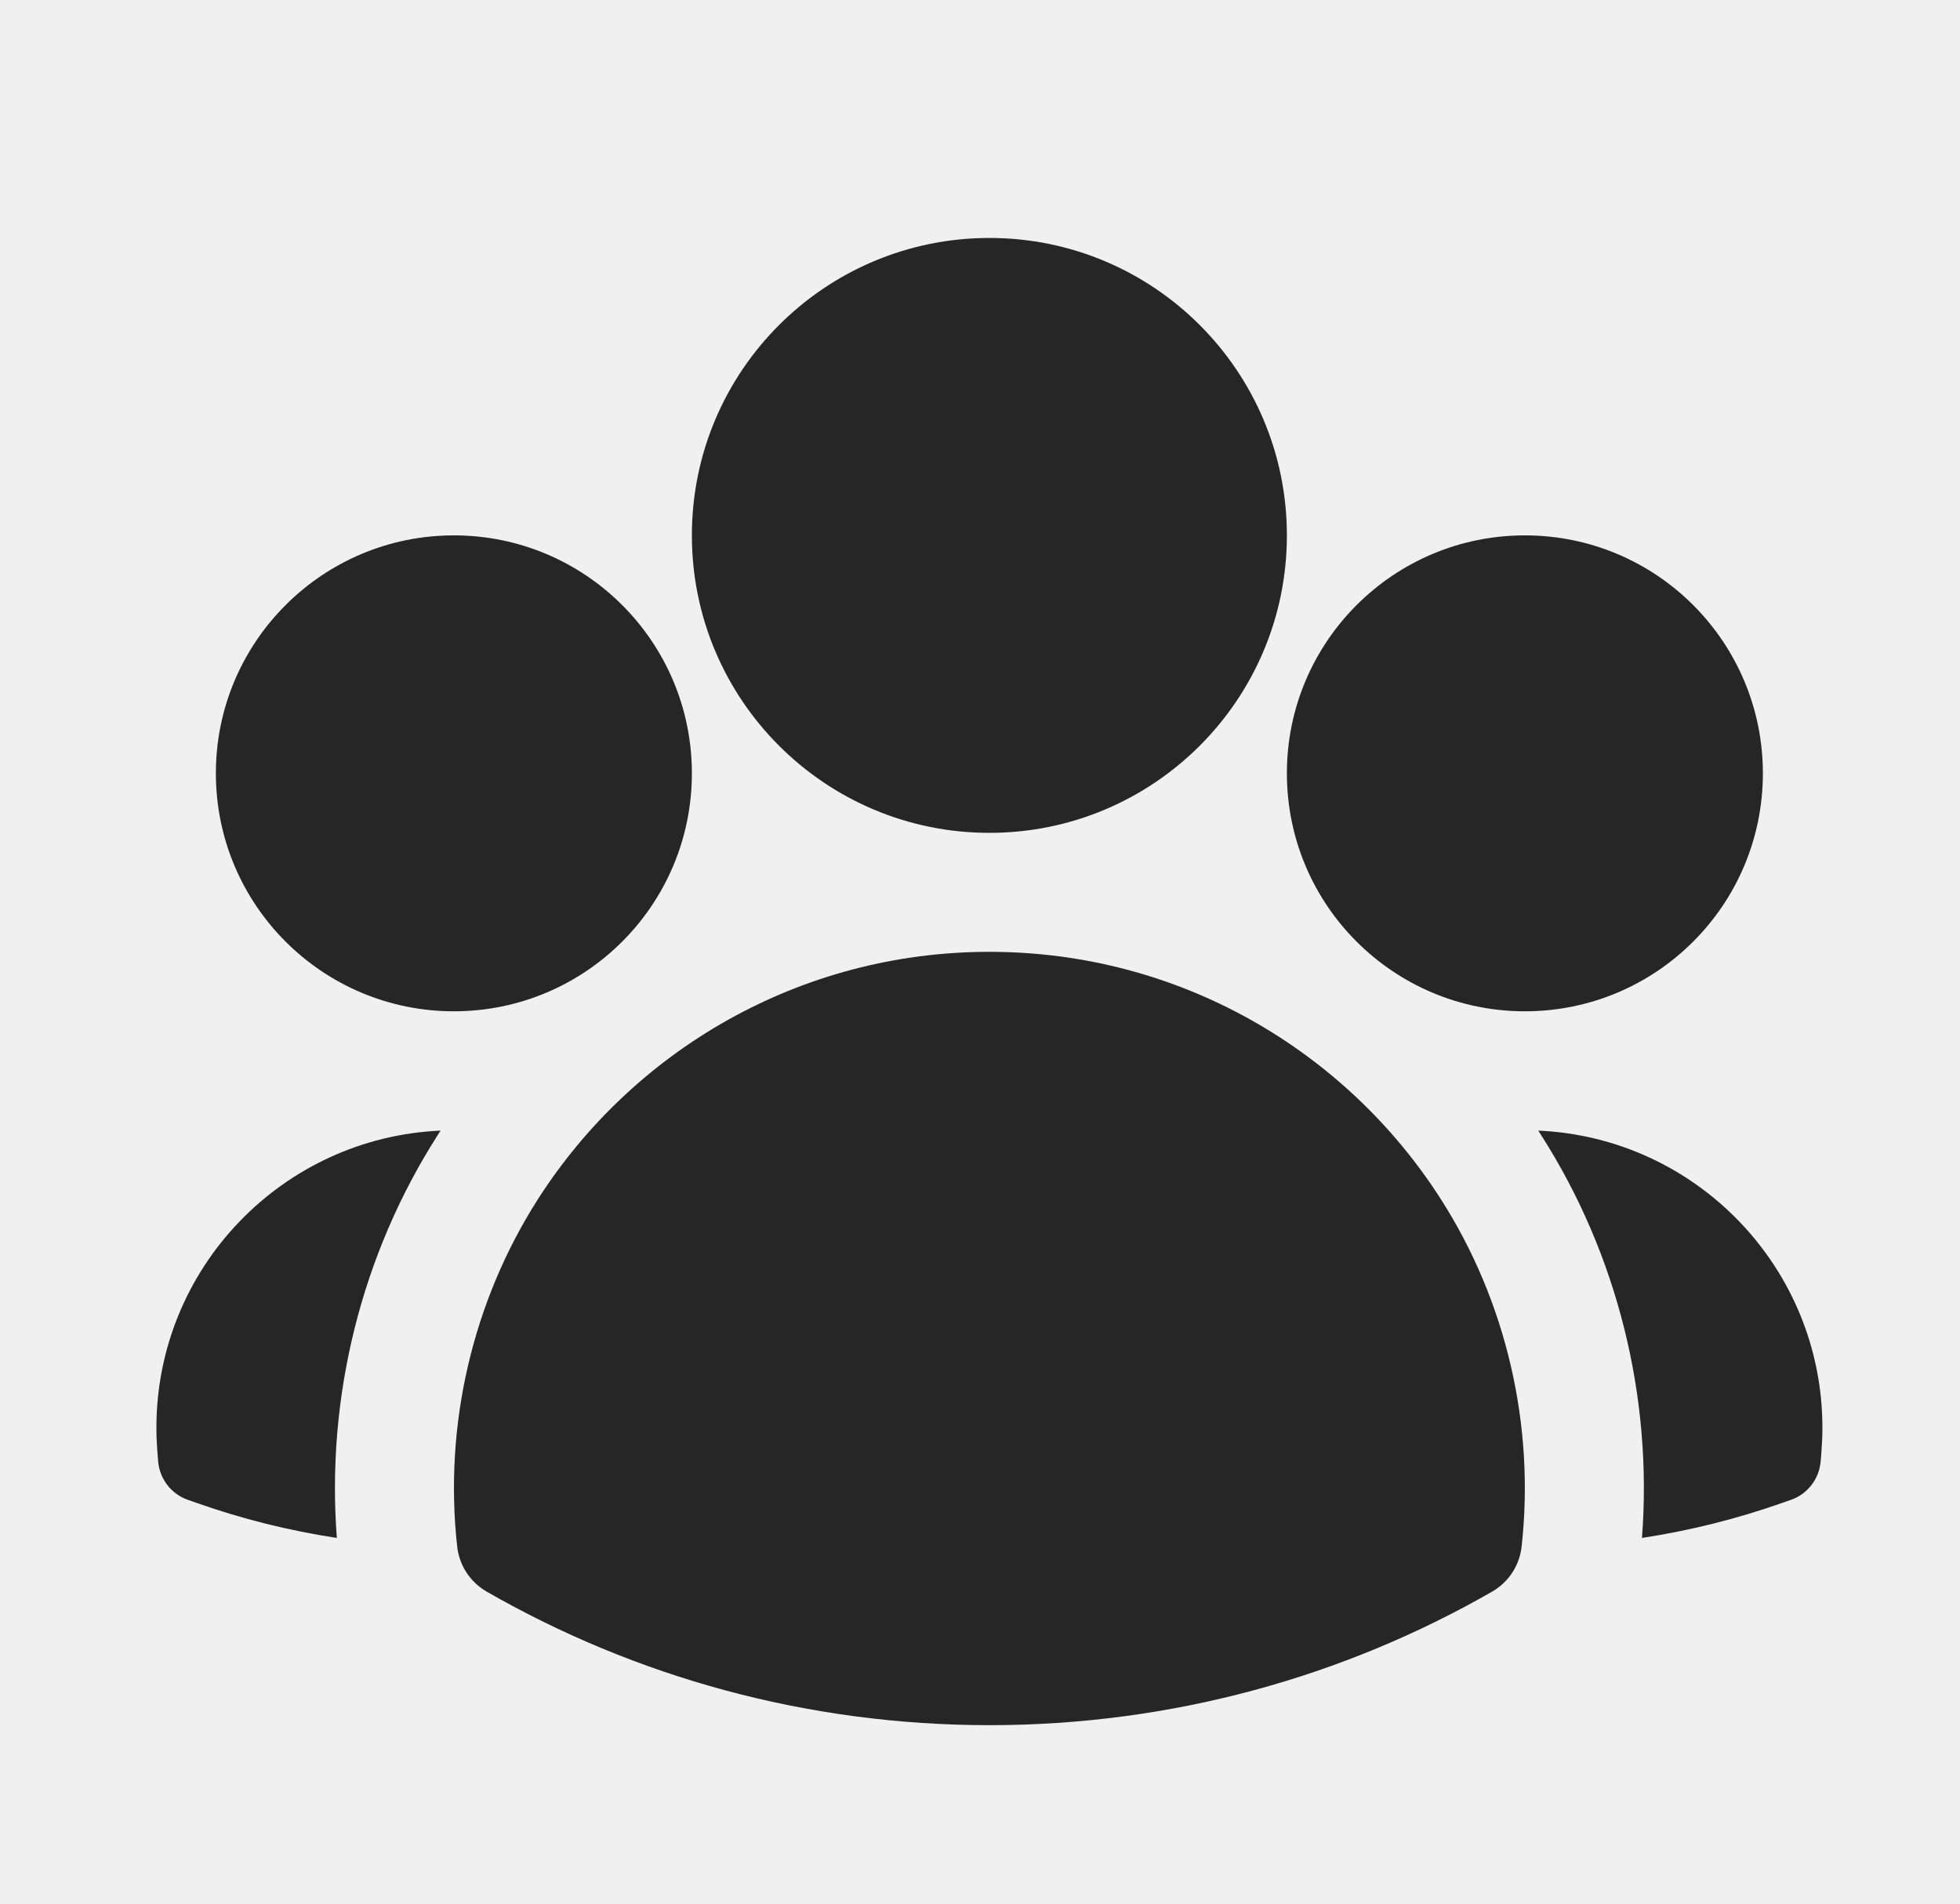
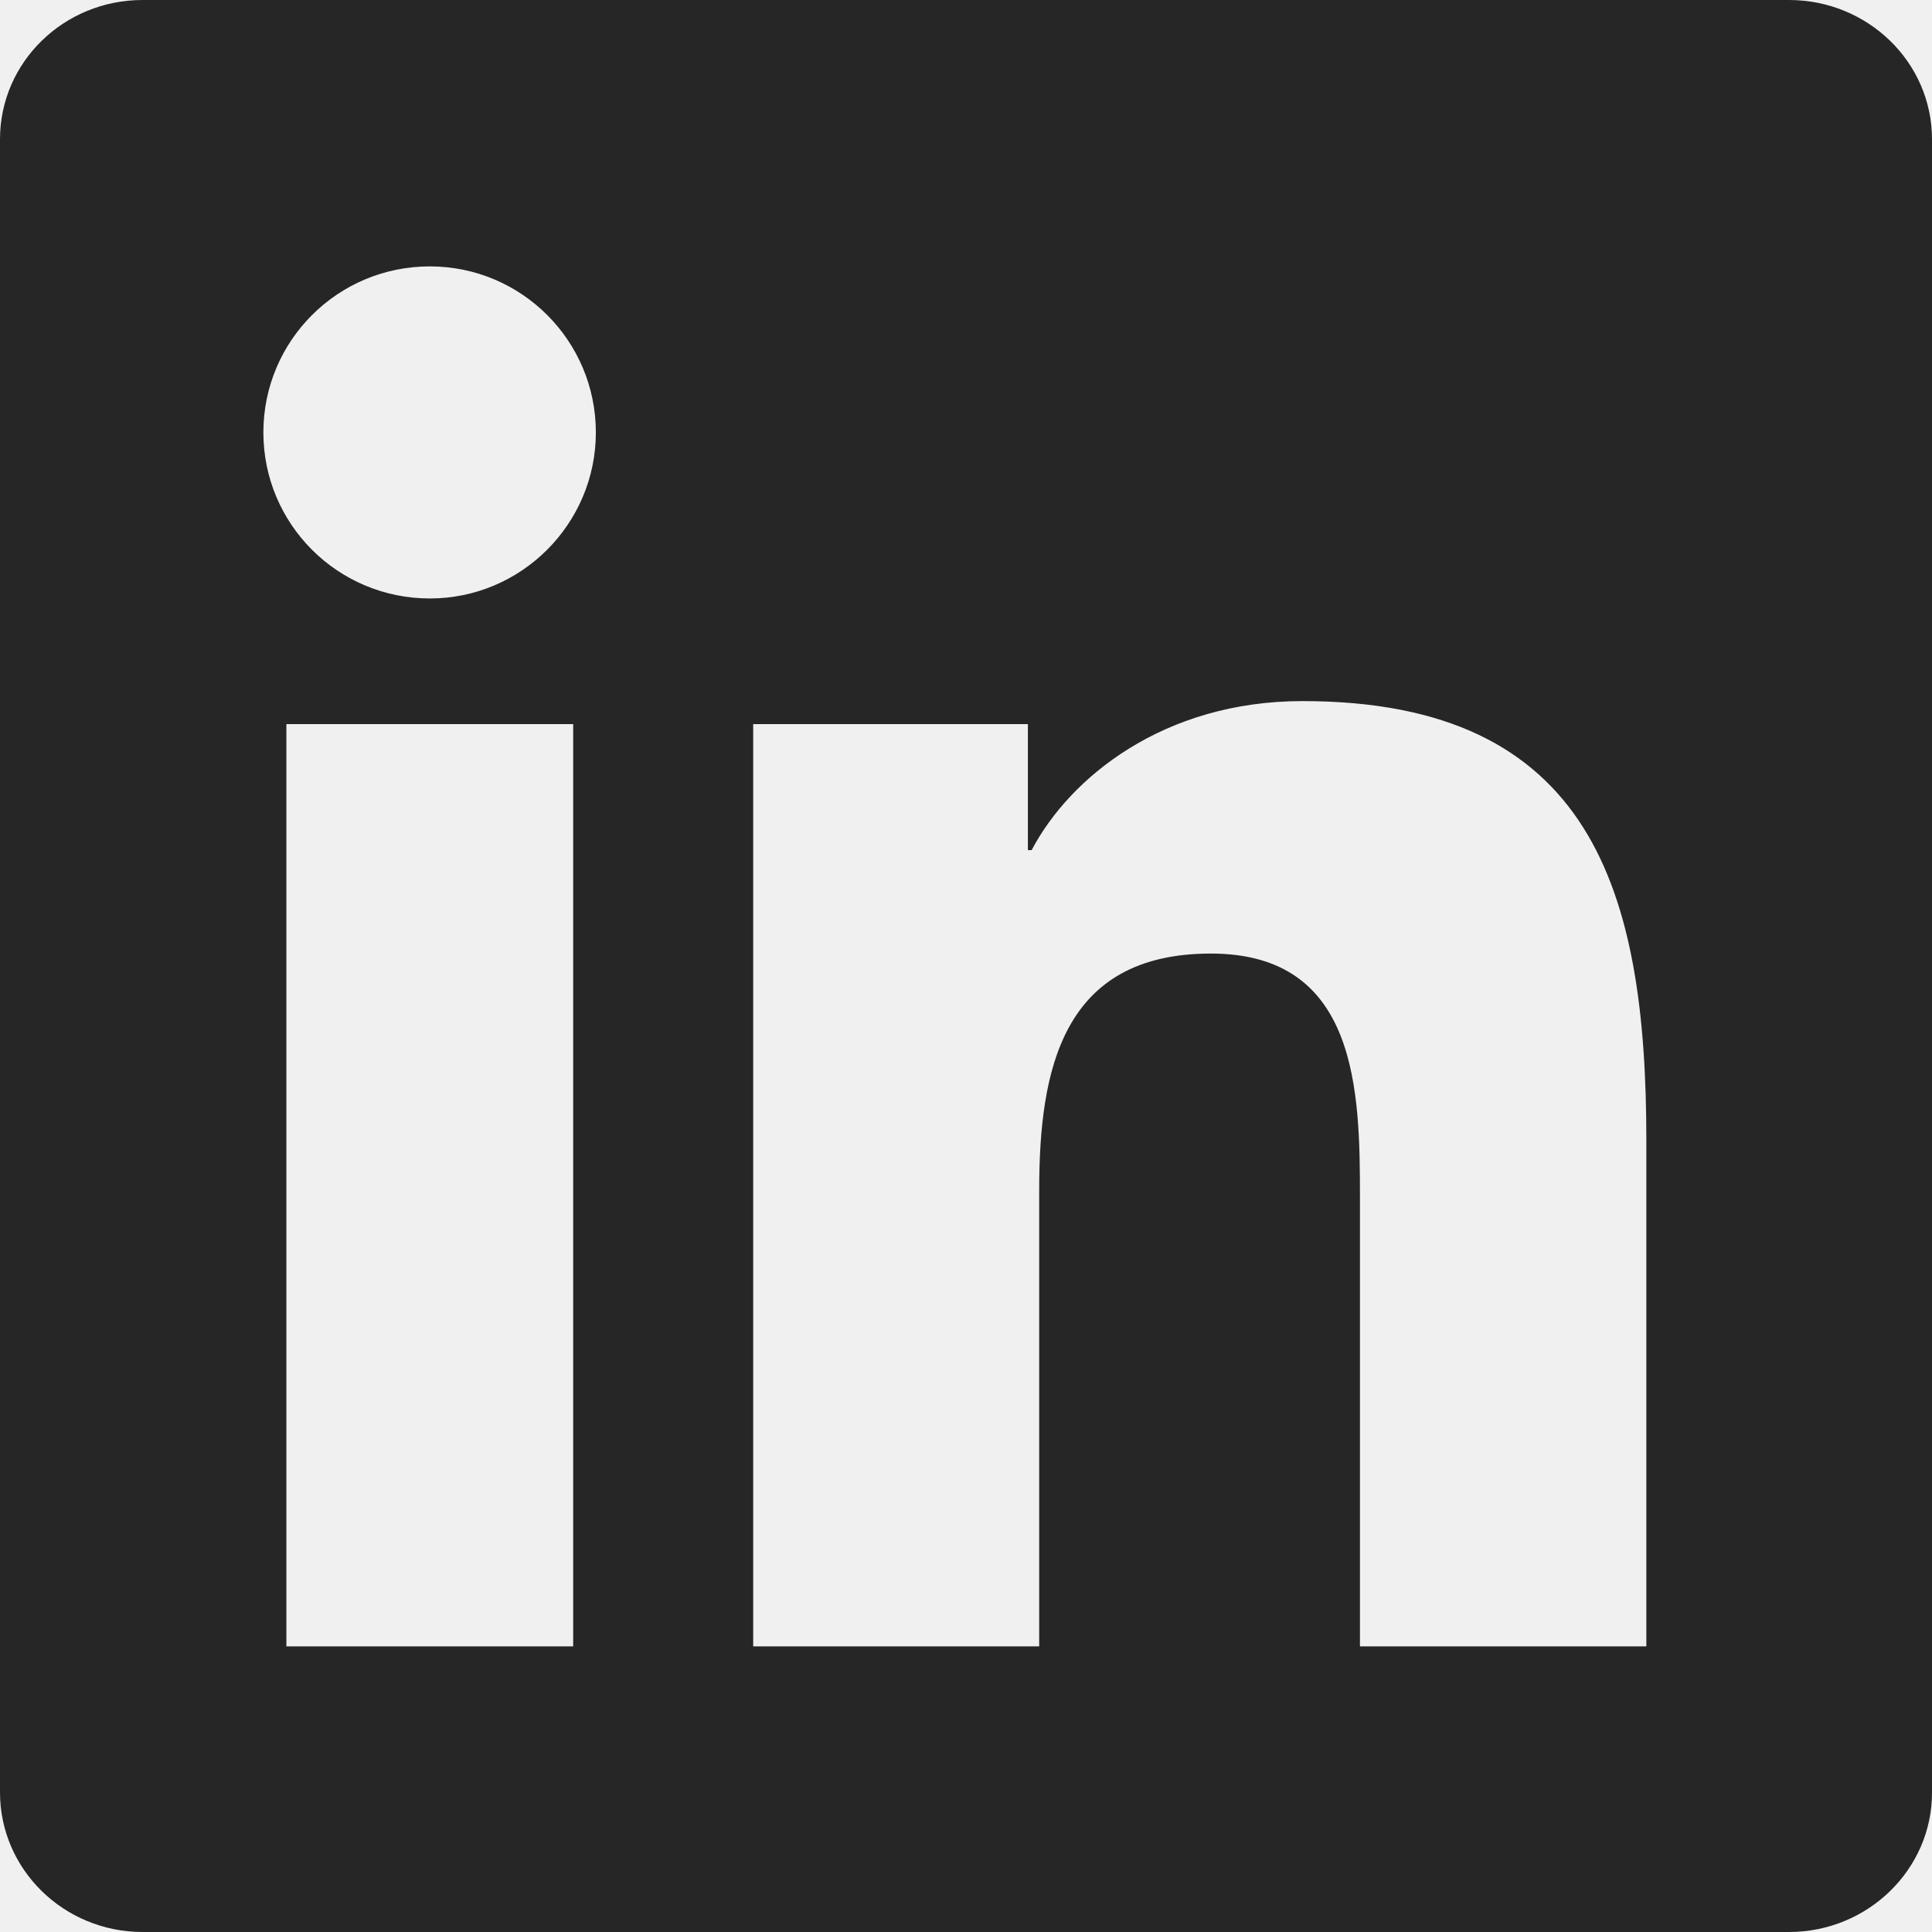
- <svg xmlns="http://www.w3.org/2000/svg" width="35" height="34" viewBox="0 0 35 34" fill="none">
-   <path fill-rule="evenodd" clip-rule="evenodd" d="M12.355 9.562C12.355 6.628 14.734 4.25 17.668 4.25C20.602 4.25 22.98 6.628 22.98 9.562C22.98 12.496 20.602 14.875 17.668 14.875C14.734 14.875 12.355 12.496 12.355 9.562Z" fill="#262626" />
-   <path fill-rule="evenodd" clip-rule="evenodd" d="M22.98 13.812C22.98 11.465 24.883 9.562 27.23 9.562C29.578 9.562 31.48 11.465 31.48 13.812C31.48 16.16 29.578 18.062 27.23 18.062C24.883 18.062 22.98 16.16 22.98 13.812Z" fill="#262626" />
-   <path fill-rule="evenodd" clip-rule="evenodd" d="M3.855 13.812C3.855 11.465 5.758 9.562 8.105 9.562C10.453 9.562 12.355 11.465 12.355 13.812C12.355 16.16 10.453 18.062 8.105 18.062C5.758 18.062 3.855 16.16 3.855 13.812Z" fill="#262626" />
-   <path fill-rule="evenodd" clip-rule="evenodd" d="M9.607 21.416C11.304 18.763 14.28 17 17.668 17C21.057 17 24.033 18.763 25.73 21.418C26.903 23.252 27.41 25.465 27.172 27.622C27.135 27.959 26.939 28.258 26.645 28.427C24 29.945 20.933 30.812 17.668 30.812C14.402 30.812 11.336 29.945 8.691 28.427C8.397 28.258 8.201 27.959 8.164 27.622C7.925 25.465 8.433 23.252 9.607 21.416Z" fill="#262626" />
-   <path d="M7.868 20.193C7.851 20.219 7.834 20.245 7.817 20.272C6.449 22.41 5.823 24.957 6.015 27.468C5.154 27.337 4.318 27.127 3.516 26.844L3.353 26.787C3.056 26.682 2.849 26.412 2.824 26.098L2.81 25.926C2.799 25.785 2.793 25.643 2.793 25.5C2.793 22.646 5.044 20.317 7.868 20.193Z" fill="#262626" />
-   <path d="M29.321 27.468C29.513 24.957 28.887 22.411 27.52 20.273C27.503 20.246 27.486 20.219 27.469 20.193C30.292 20.317 32.543 22.646 32.543 25.5C32.543 25.643 32.537 25.785 32.526 25.926L32.512 26.098C32.487 26.412 32.28 26.682 31.983 26.787L31.82 26.844C31.018 27.126 30.182 27.337 29.321 27.468Z" fill="#262626" />
+ <svg xmlns="http://www.w3.org/2000/svg" width="34" height="34" viewBox="0 0 34 34" fill="none">
+   <g clip-path="url(#clip0_104_880)">
+     <path d="M31.483 0H2.51C1.122 0 0 1.096 0 2.45V31.543C0 32.898 1.122 34 2.51 34H31.483C32.871 34 34 32.898 34 31.55V2.45C34 1.096 32.871 0 31.483 0ZM10.087 28.973H5.04V12.743H10.087V28.973ZM7.564 10.532C5.943 10.532 4.635 9.224 4.635 7.61C4.635 5.996 5.943 4.688 7.564 4.688C9.177 4.688 10.486 5.996 10.486 7.61C10.486 9.217 9.177 10.532 7.564 10.532ZM28.973 28.973H23.933V21.084C23.933 19.205 23.9 16.781 21.31 16.781C18.687 16.781 18.288 18.833 18.288 20.951V28.973H13.255V12.743H18.089V14.961H18.155C18.826 13.686 20.473 12.338 22.923 12.338C28.03 12.338 28.973 15.698 28.973 20.068V28.973Z" fill="#262626" />
+   </g>
+   <defs>
+     <clipPath id="clip0_104_880">
+       <rect width="34" height="34" fill="white" />
+     </clipPath>
+   </defs>
</svg>
